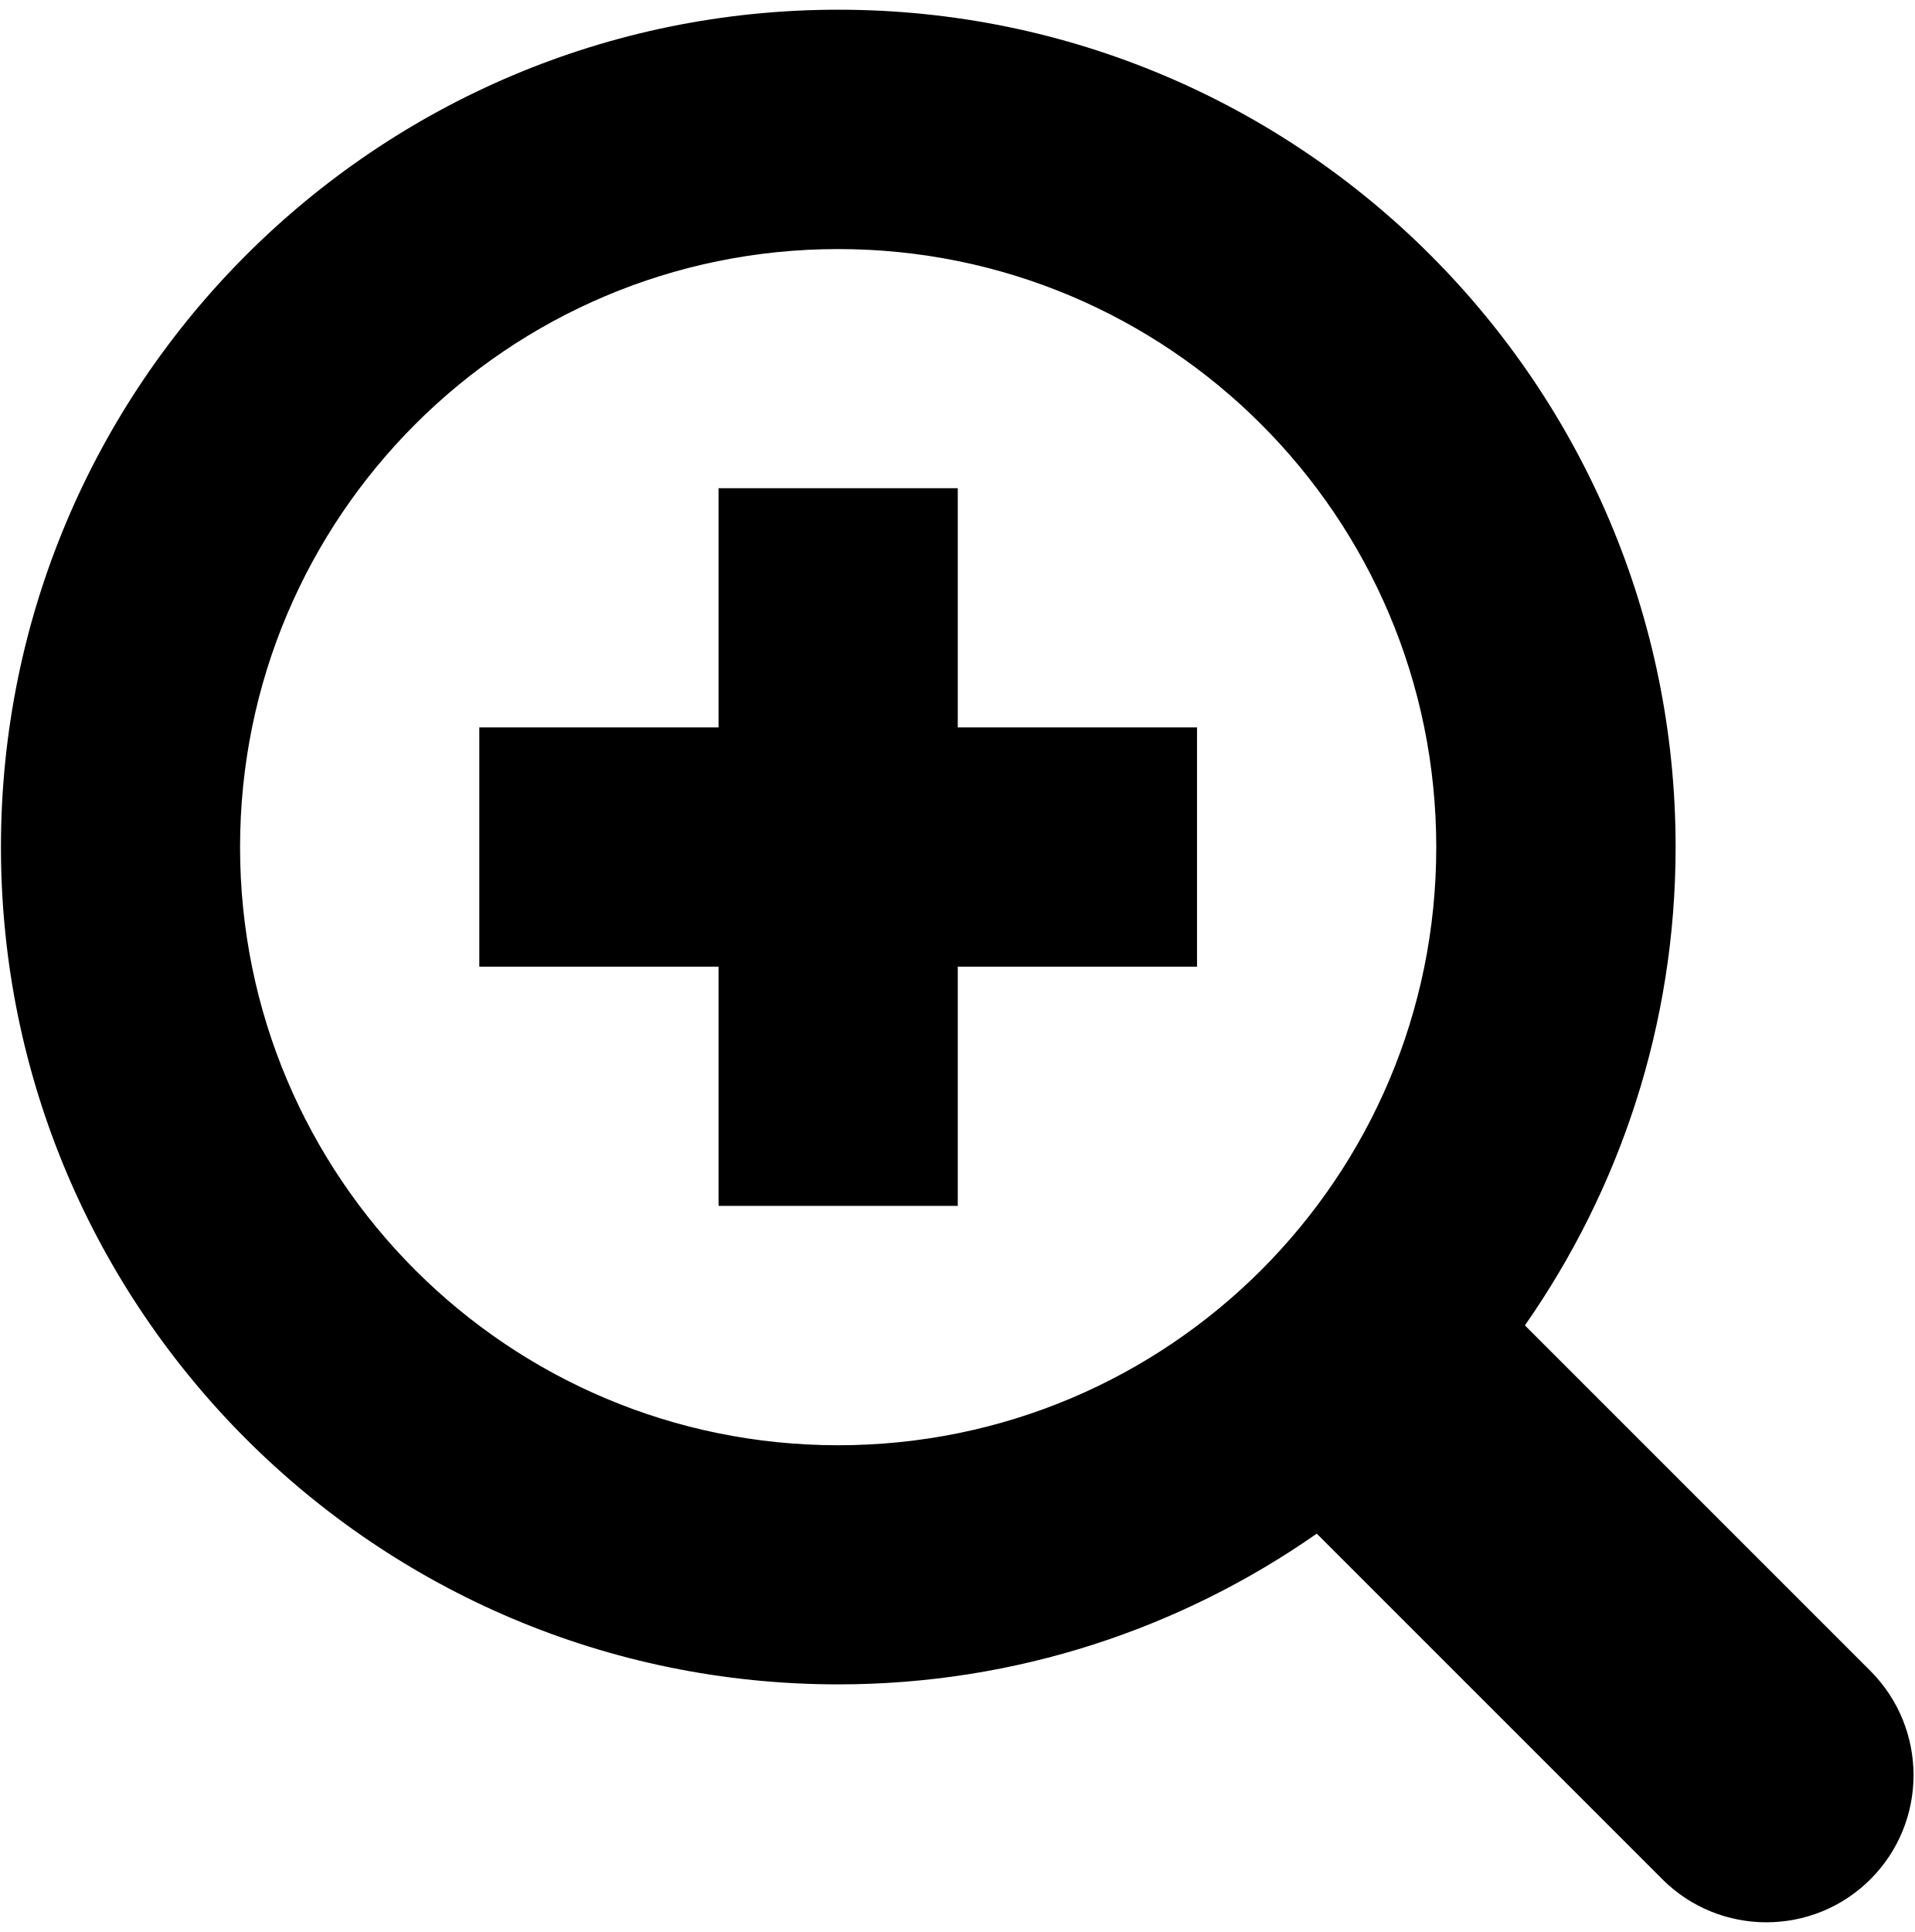
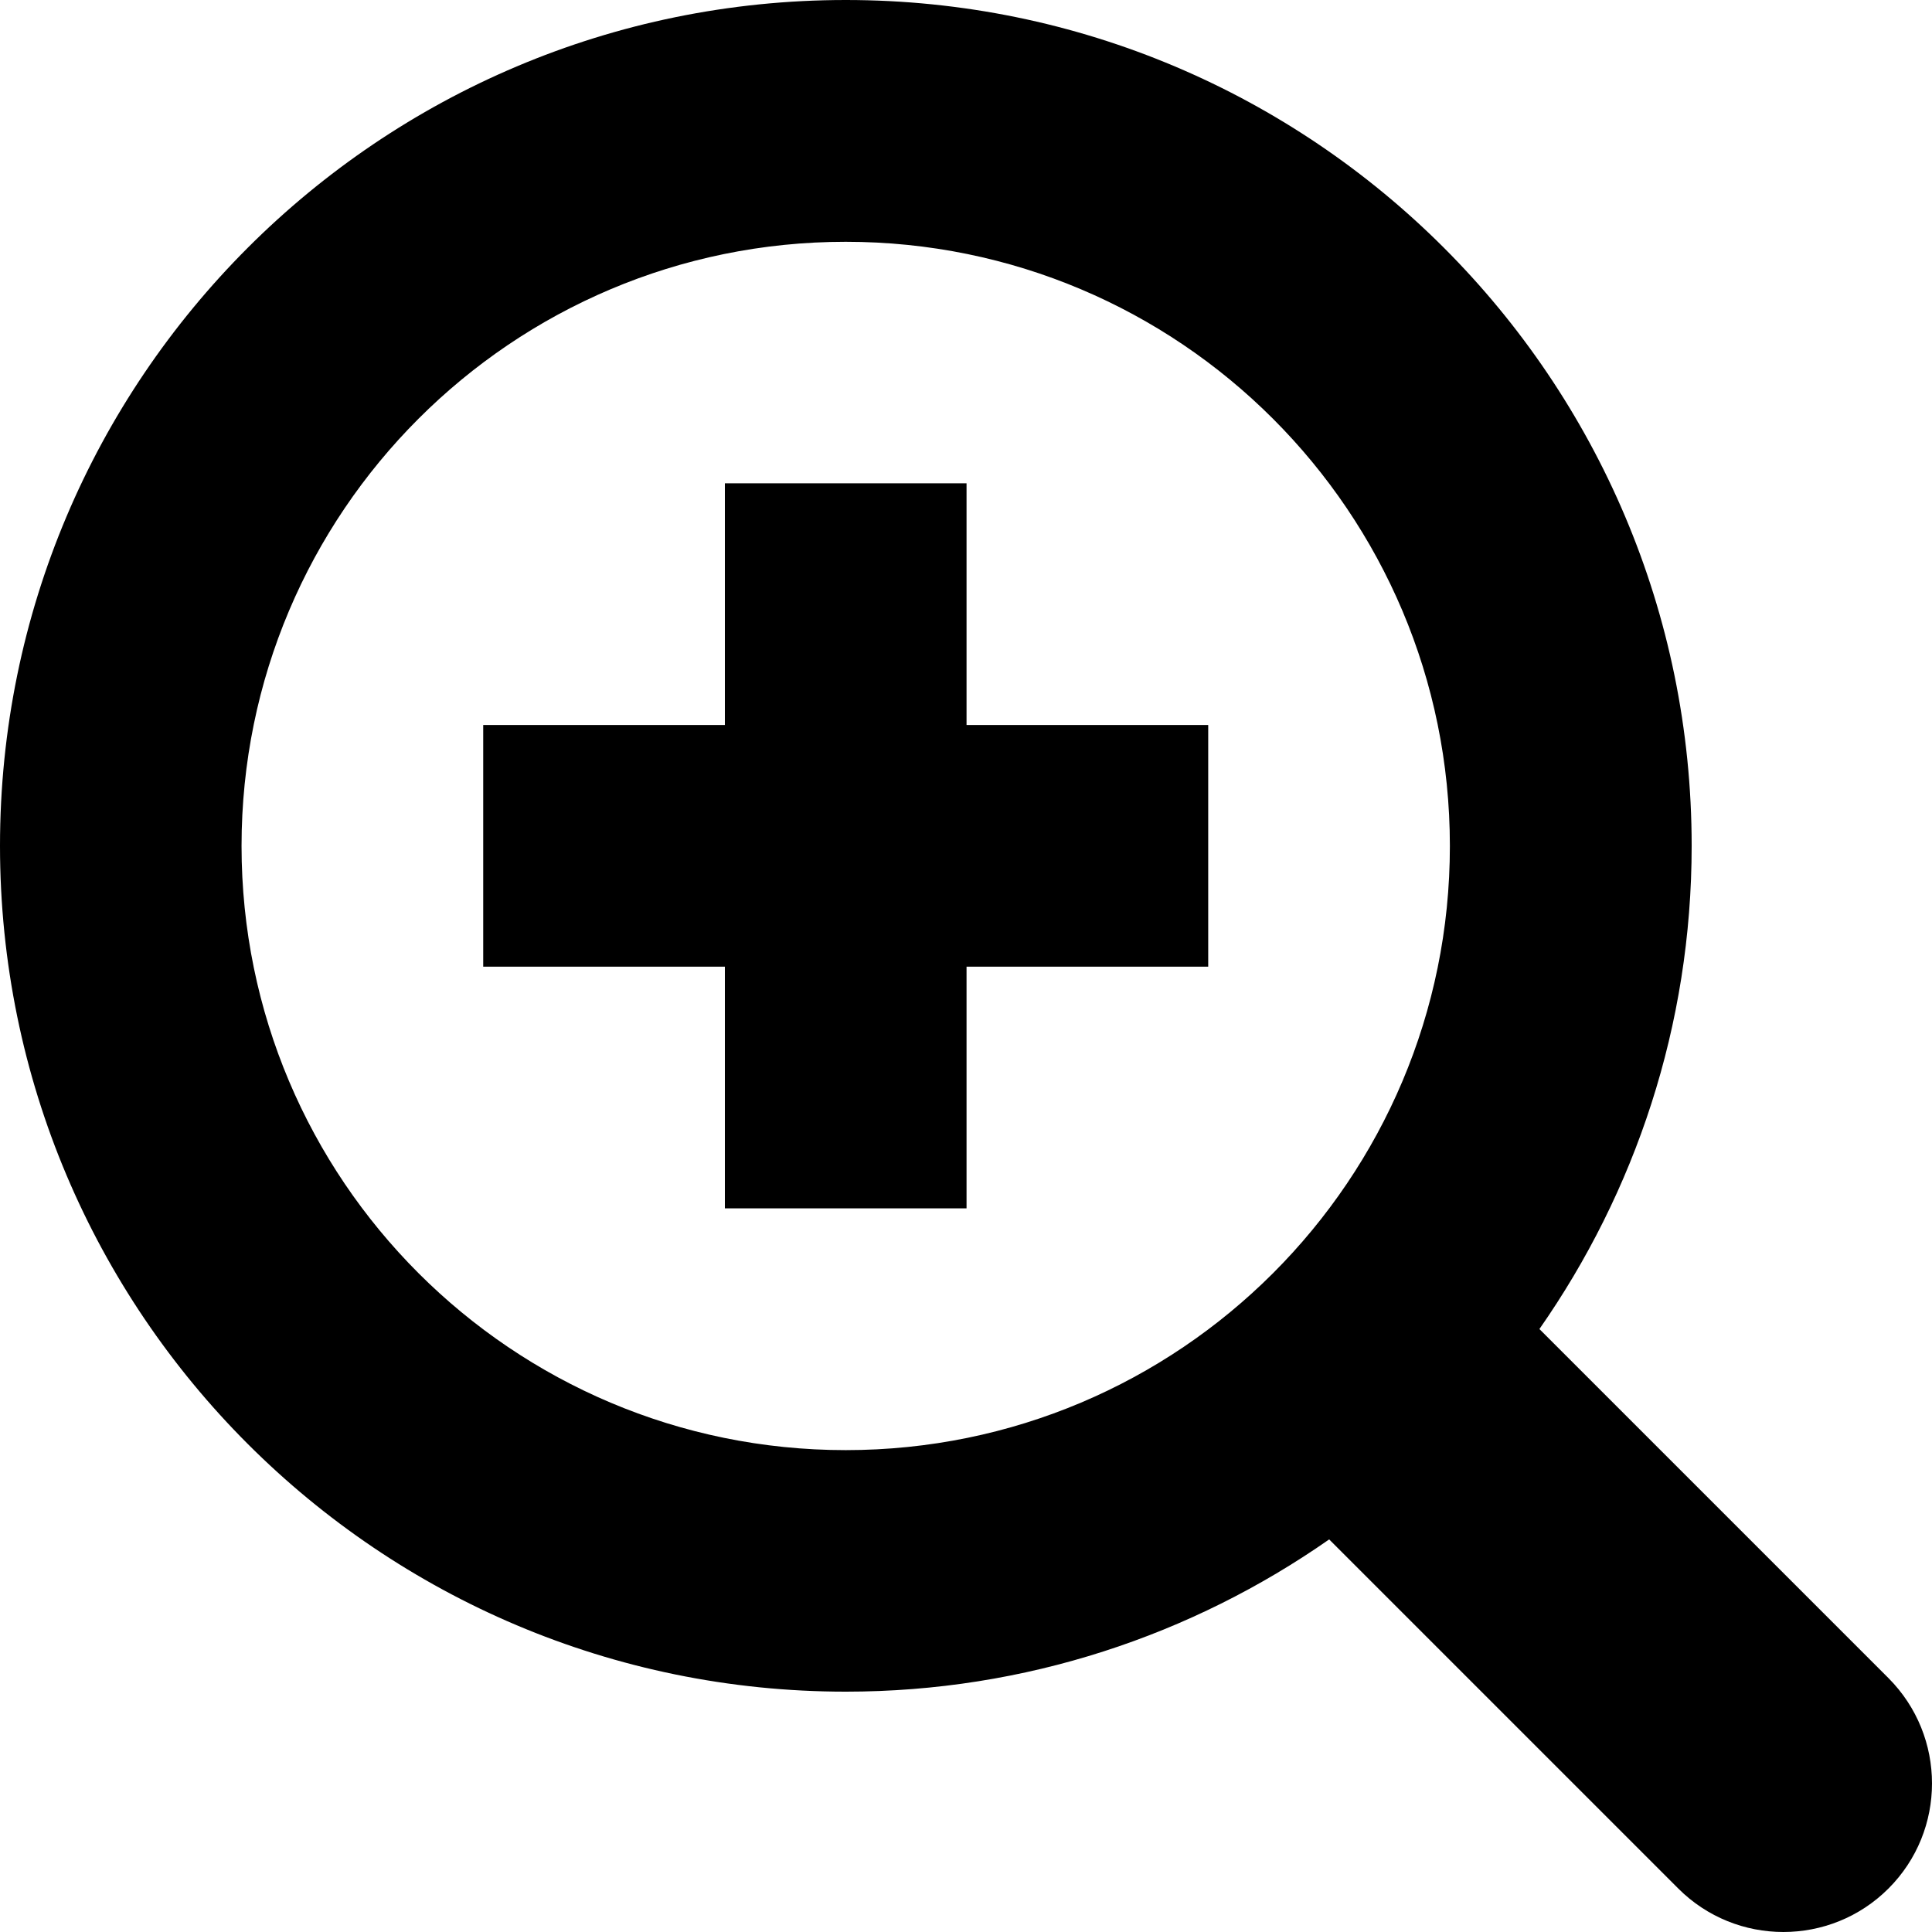
- <svg xmlns="http://www.w3.org/2000/svg" width="987.979" height="997.019" id="svg2" version="1.0">
+ <svg xmlns="http://www.w3.org/2000/svg" width="512" height="512" id="svg2" version="1.0">
  <defs id="defs4" />
-   <g id="layer1" transform="translate(-374.2178,422.7827)">
-     <path d="m 868.485,-170.853 -123.46,0 0,123.46 -123.46,0 0,123.46 123.46,0 0,123.46 123.46,0 0,-123.46 123.46,0 0,-123.46 -123.46,0 0,-123.46 z m 471,610.386 -178.338,-178.338 c 48.89,-70.002 77.78,-155.004 77.78,-246.858 0,-238.648 -193.523,-432.11 -432.11,-432.11 -238.586,0 -432.11,193.462 -432.11,432.11 0,238.648 193.462,432.11 432.11,432.11 91.854,0 176.918,-28.89 246.92,-77.78 l 178.338,178.338 c 29.63,29.63 77.78,29.63 107.41,0 29.63,-29.63 29.63,-77.718 0,-107.472 z M 806.755,323.048 c -170.436,0 -308.65,-138.152 -308.65,-308.65 0,-170.498 138.213,-308.65 308.65,-308.65 170.498,0 308.65,138.152 308.65,308.65 0.062,170.498 -138.09,308.65 -308.65,308.65 z" id="path4" />
+   <g id="layer1" transform="translate(-374.2178,-62.23637)">
+     <path d="m 630.362,190.324 -64.044,0 0,64.044 -64.044,0 0,64.044 64.044,0 0,64.044 64.044,0 0,-64.044 64.044,0 0,-64.044 -64.044,0 0,-64.044 z m 244.328,316.634 -92.512,-92.512 c 25.361,-36.313 40.348,-80.407 40.348,-128.056 0,-123.797 -100.389,-224.154 -224.154,-224.154 -123.765,0 -224.154,100.357 -224.154,224.154 0,123.797 100.357,224.154 224.154,224.154 47.649,0 91.775,-14.986 128.088,-40.348 l 92.512,92.512 c 15.371,15.371 40.348,15.371 55.718,0 15.371,-15.371 15.371,-40.316 0,-55.75 z M 598.34,446.533 c -88.413,0 -160.11,-71.665 -160.11,-160.11 0,-88.445 71.697,-160.11 160.11,-160.11 88.445,0 160.11,71.665 160.11,160.11 0.032,88.445 -71.633,160.11 -160.11,160.11 z" id="path4" />
  </g>
</svg>
